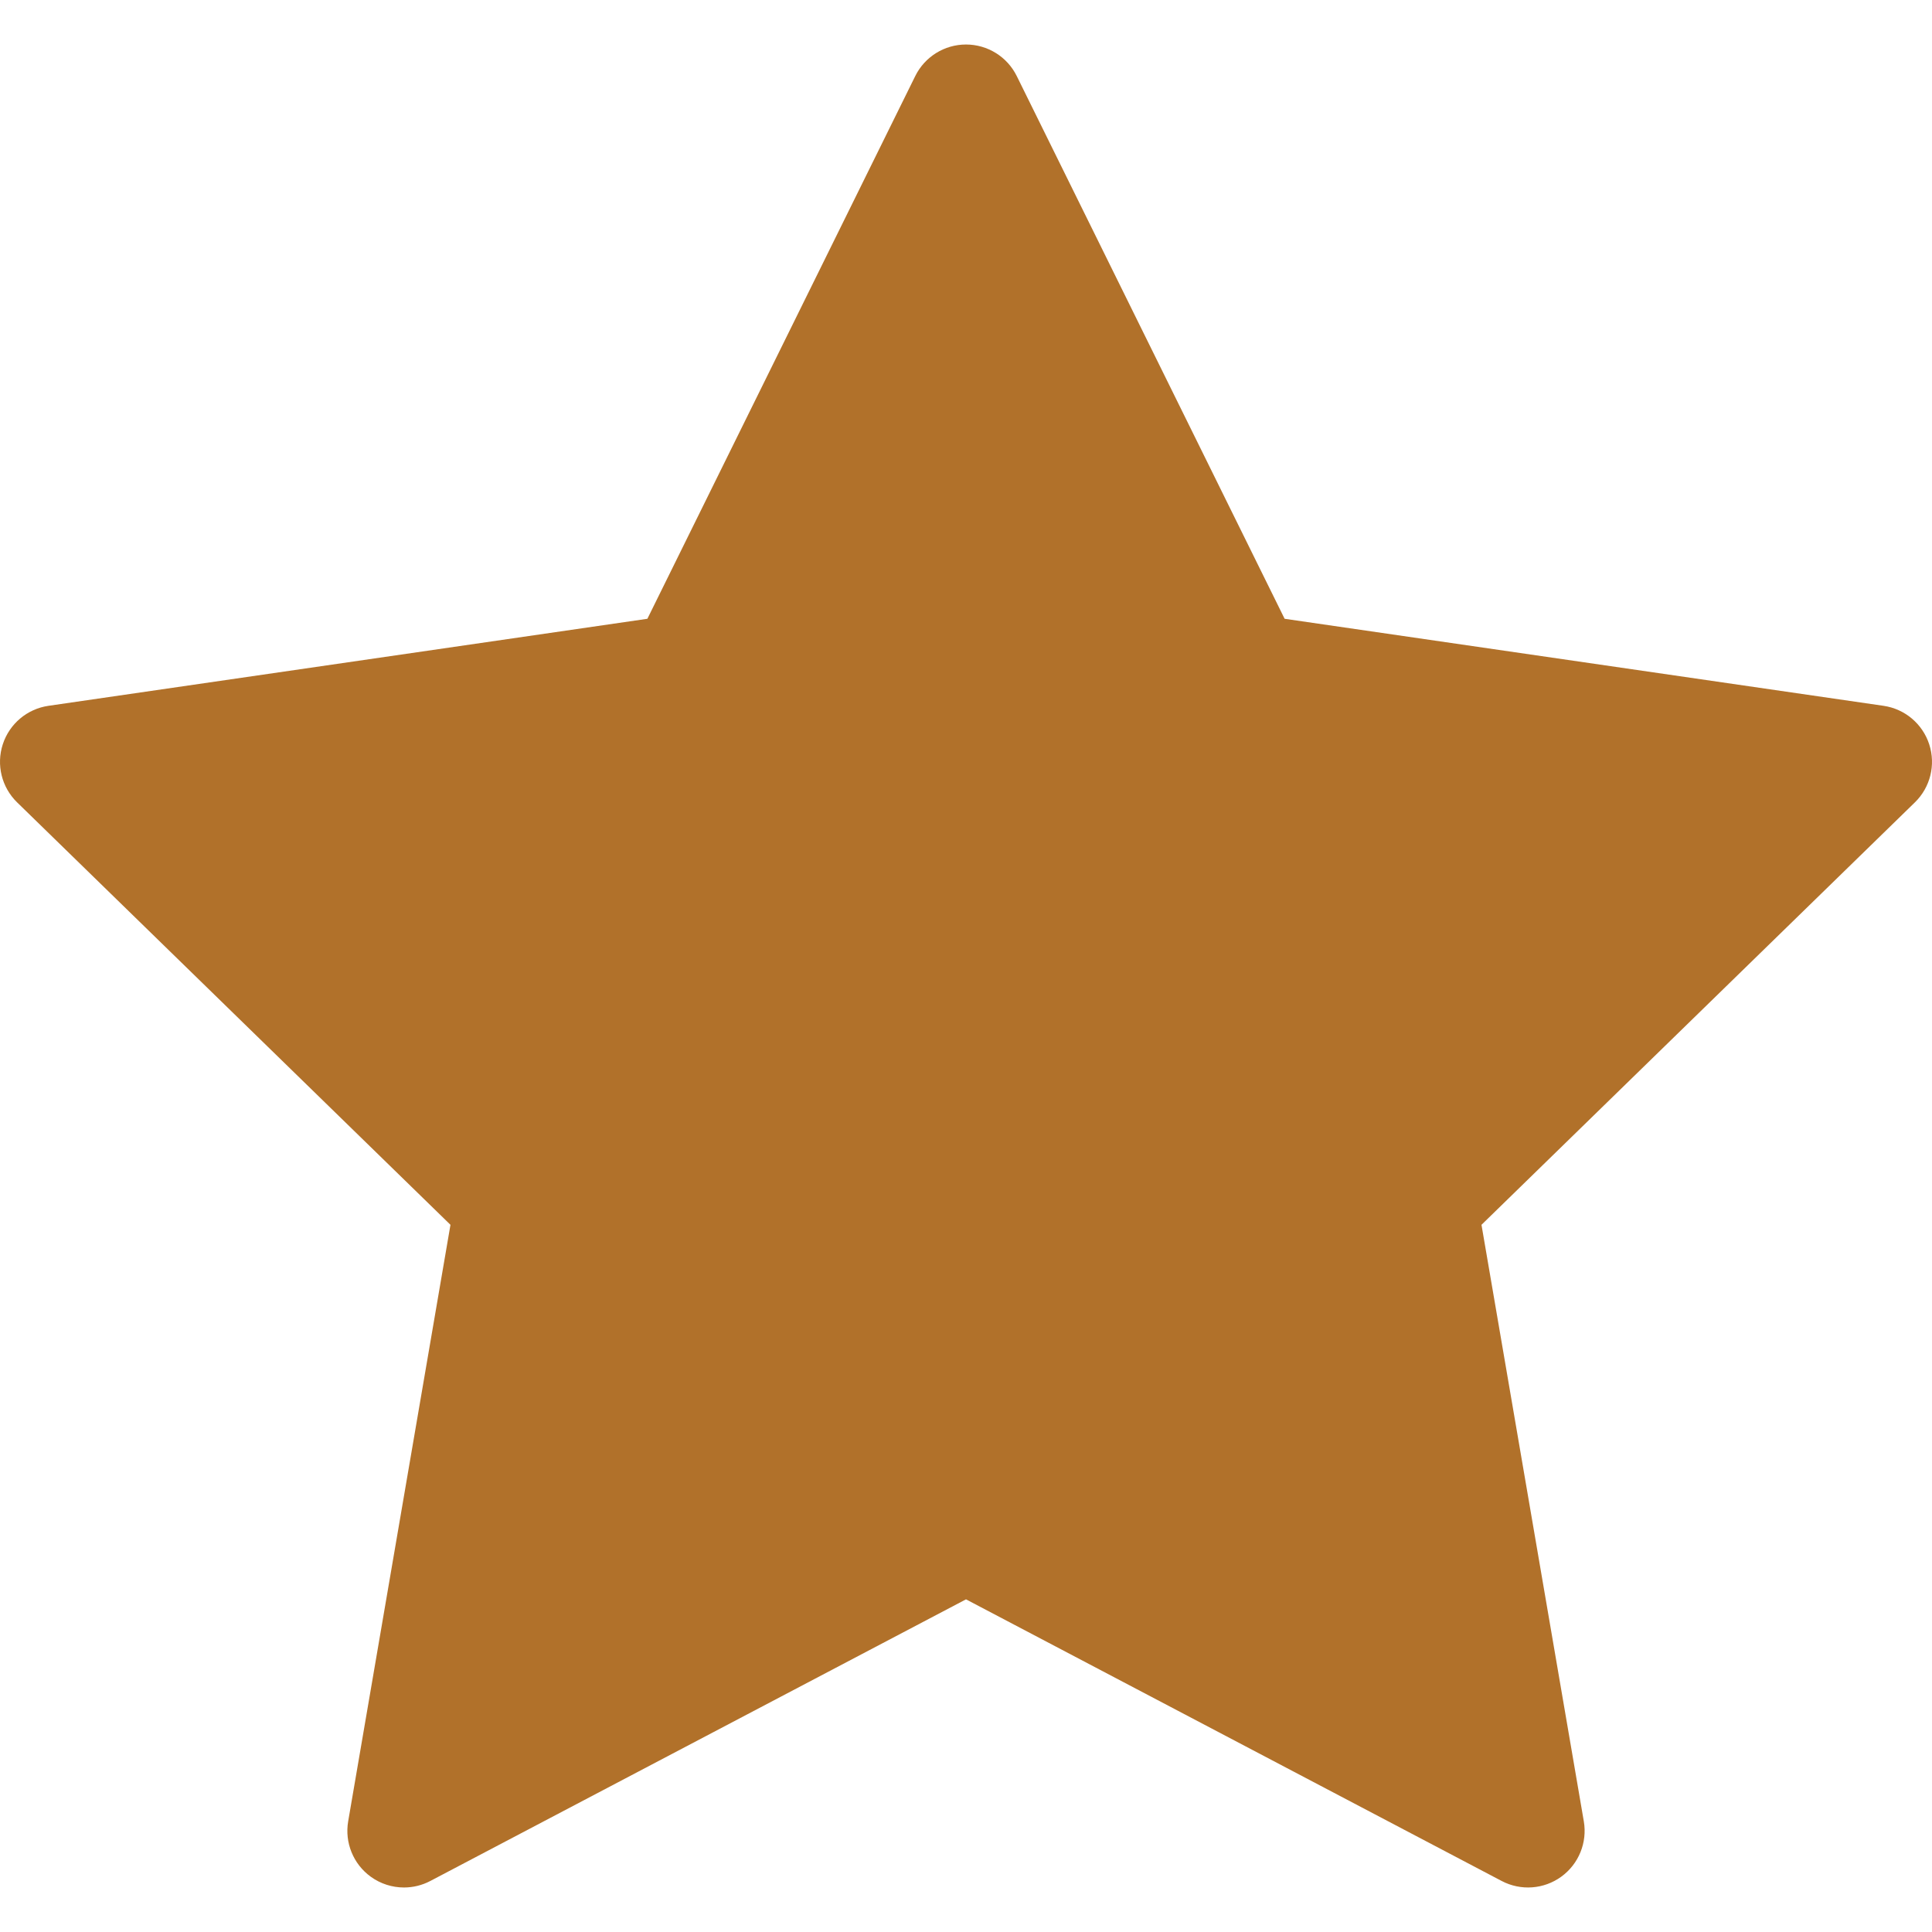
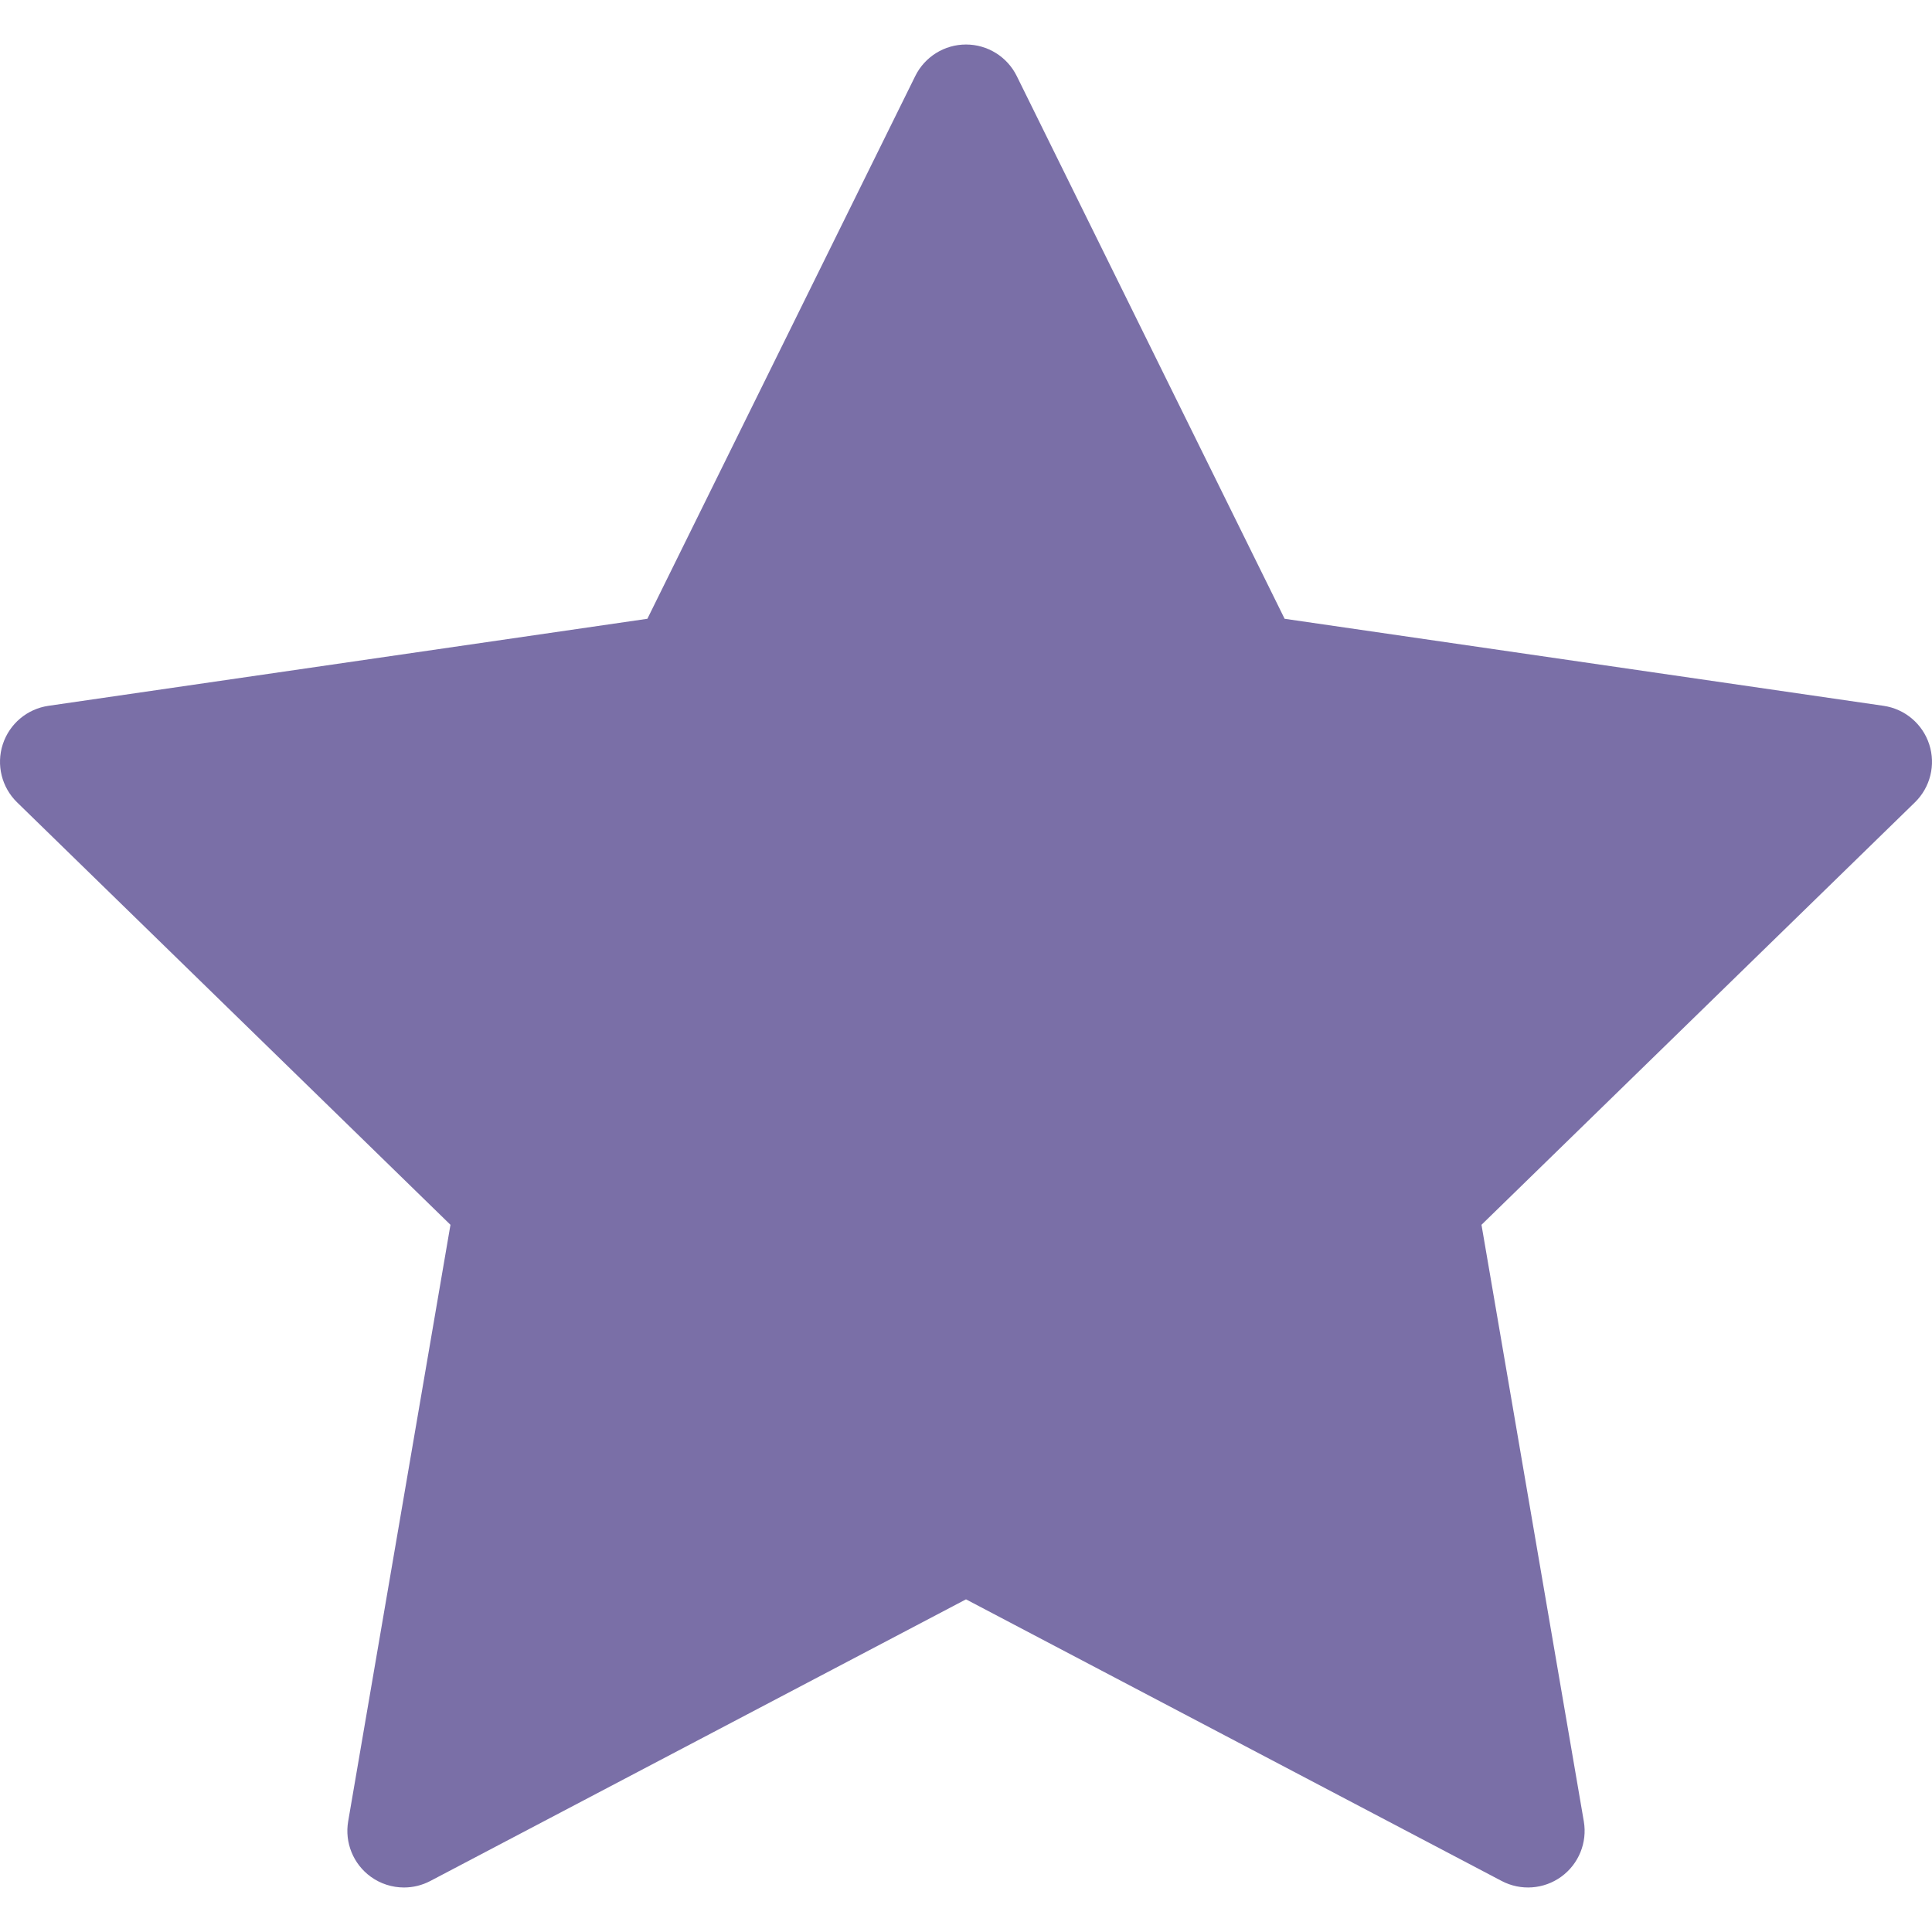
- <svg xmlns="http://www.w3.org/2000/svg" fill="#b1712a" version="1.1" id="Capa_1" x="0px" y="0px" viewBox="0 0 512.002 512.002" style="enable-background:new 0 0 512.002 512.002;" xml:space="preserve">
+ <svg xmlns="http://www.w3.org/2000/svg" fill="#7a6fa7" version="1.1" id="Capa_1" x="0px" y="0px" viewBox="0 0 512.002 512.002" style="enable-background:new 0 0 512.002 512.002;" xml:space="preserve">
  <g>
    <g>
      <path d="M511.267,197.258c-1.764-5.431-6.457-9.389-12.107-10.209l-158.723-23.065L269.452,20.157     c-2.526-5.12-7.741-8.361-13.45-8.361c-5.71,0-10.924,3.241-13.451,8.361l-70.988,143.827l-158.72,23.065     c-5.649,0.82-10.344,4.778-12.108,10.208c-1.765,5.431-0.293,11.392,3.796,15.377l114.848,111.954L92.271,482.671     c-0.966,5.628,1.348,11.314,5.967,14.671c2.613,1.898,5.708,2.864,8.818,2.864c2.388,0,4.784-0.569,6.978-1.723l141.967-74.638     l141.961,74.637c5.055,2.657,11.178,2.215,15.797-1.141c4.619-3.356,6.934-9.044,5.969-14.672l-27.117-158.081l114.861-111.955     C511.56,208.649,513.033,202.688,511.267,197.258z" />
    </g>
  </g>
  <g>

</g>
  <g>

</g>
  <g>

</g>
  <g>

</g>
  <g>

</g>
  <g>

</g>
  <g>

</g>
  <g>

</g>
  <g>

</g>
  <g>

</g>
  <g>

</g>
  <g>

</g>
  <g>

</g>
  <g>

</g>
  <g>

</g>
</svg>
